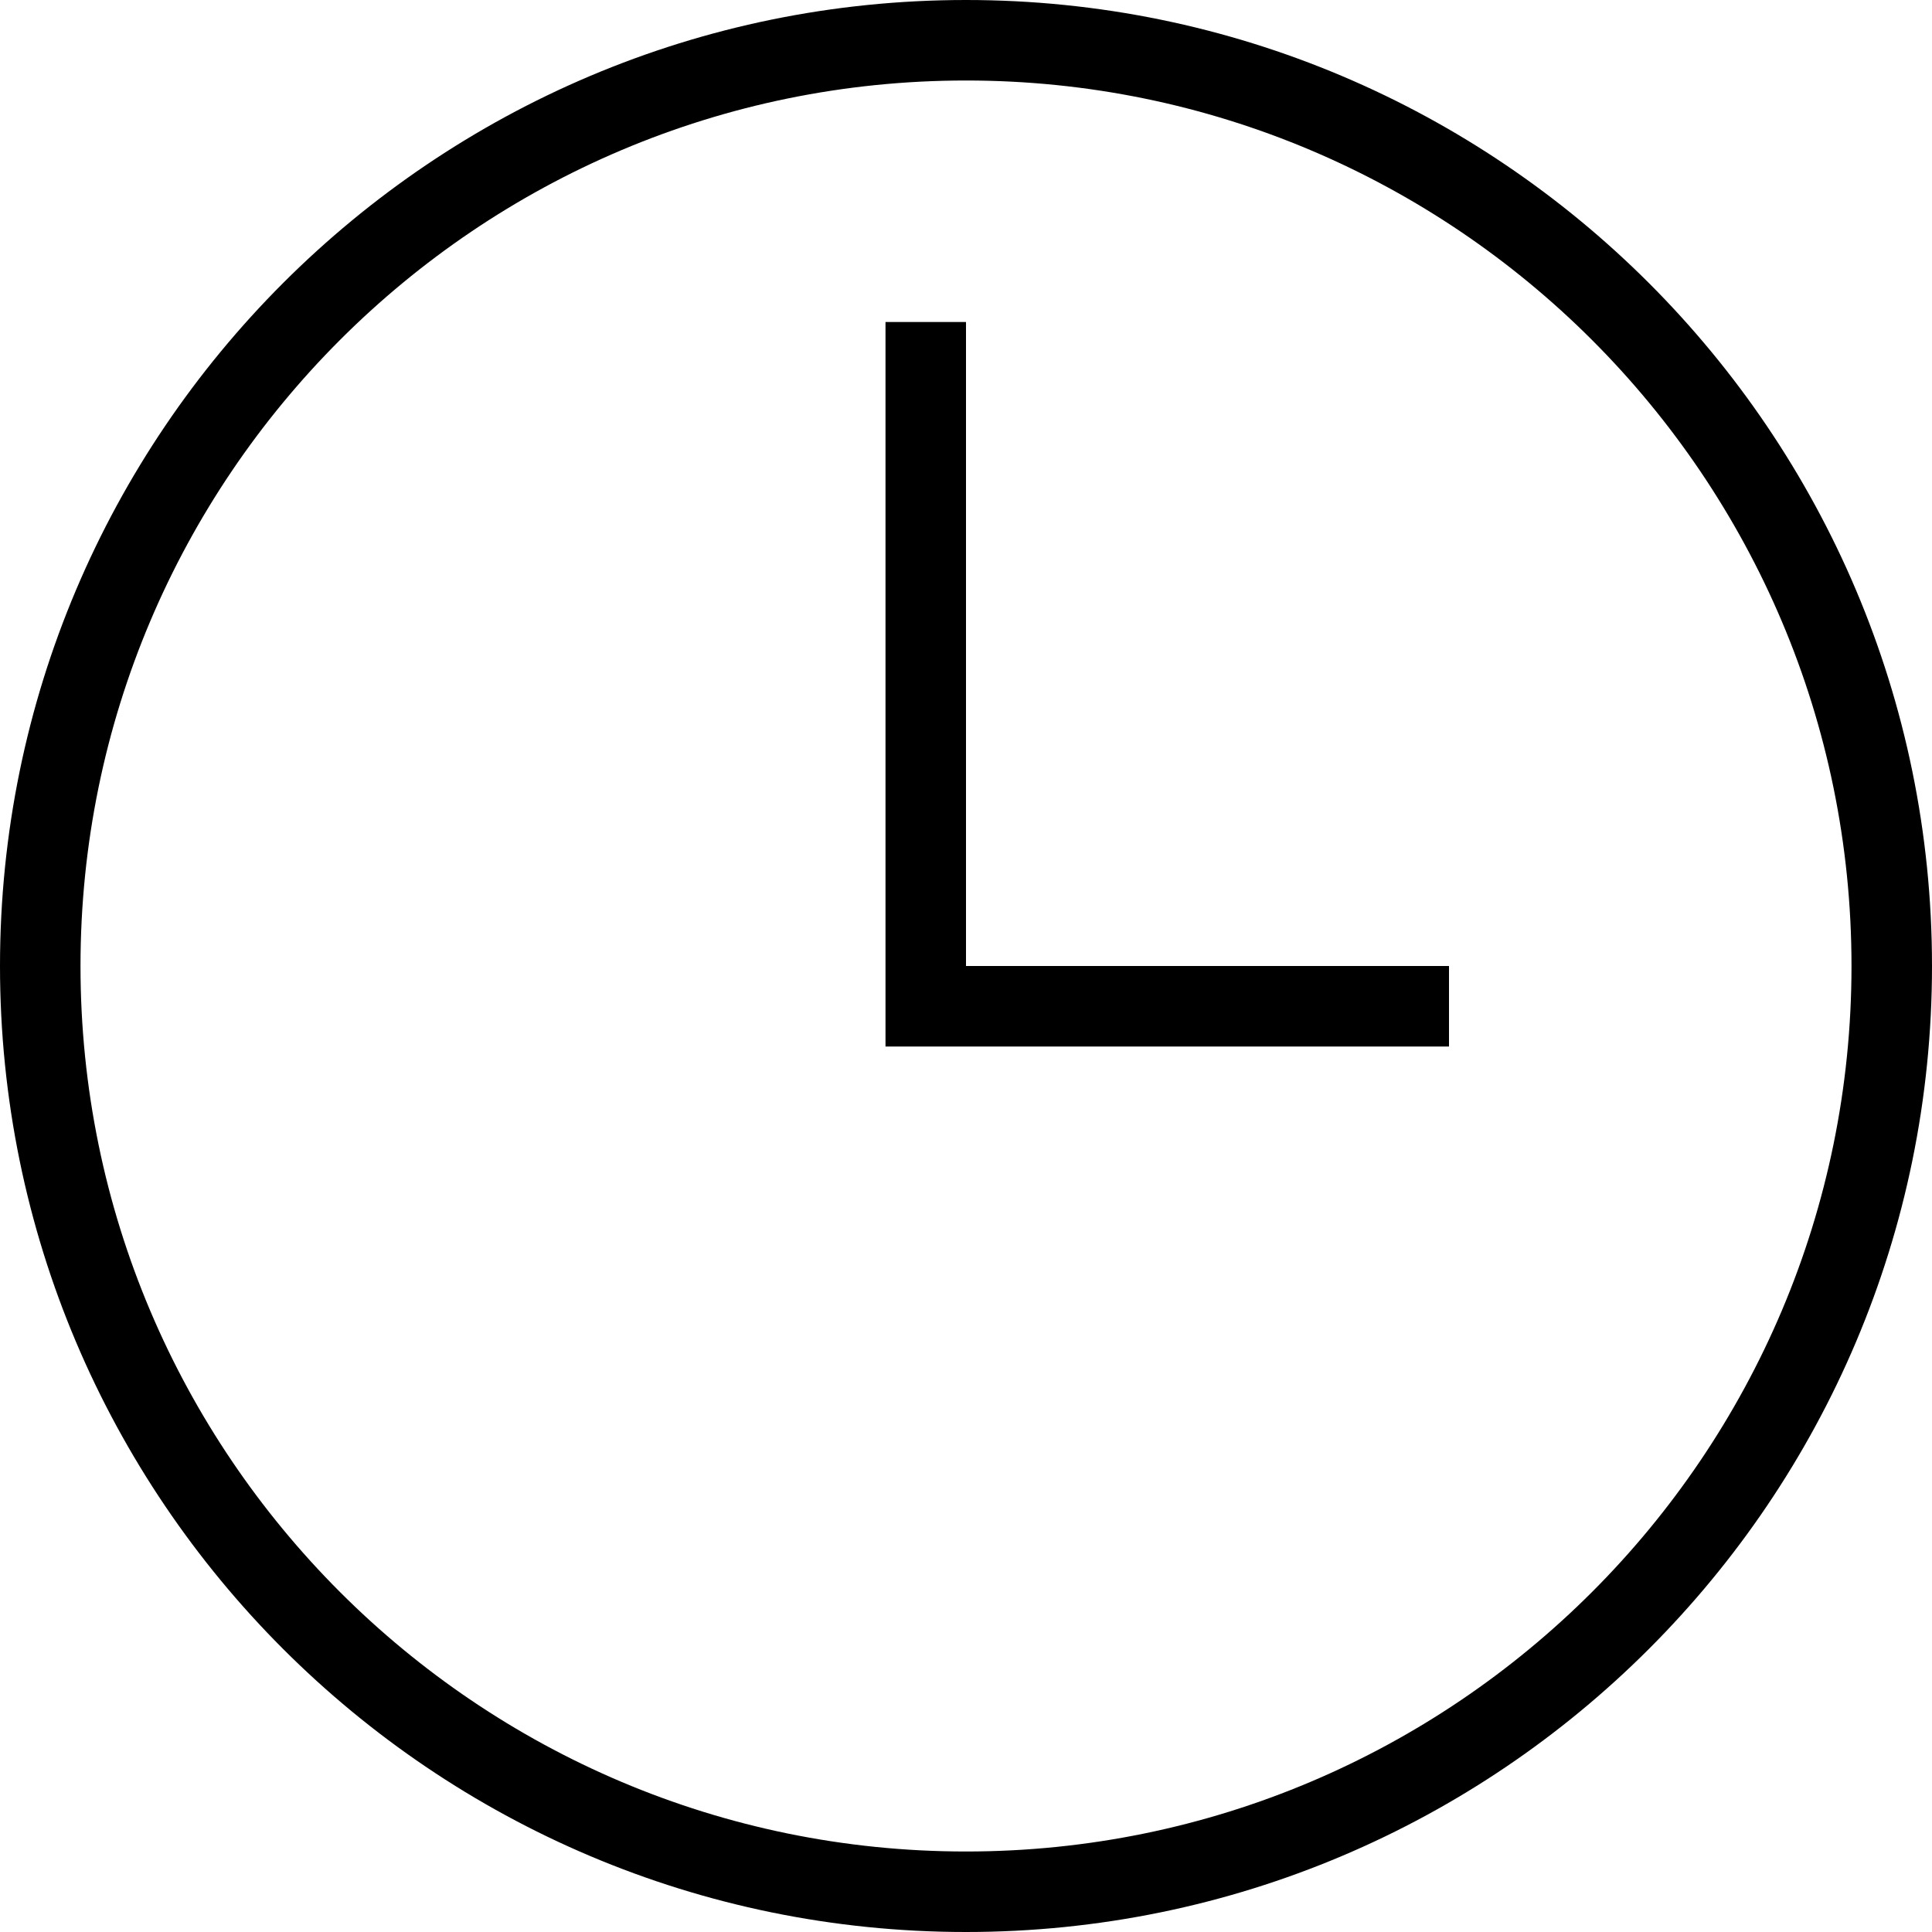
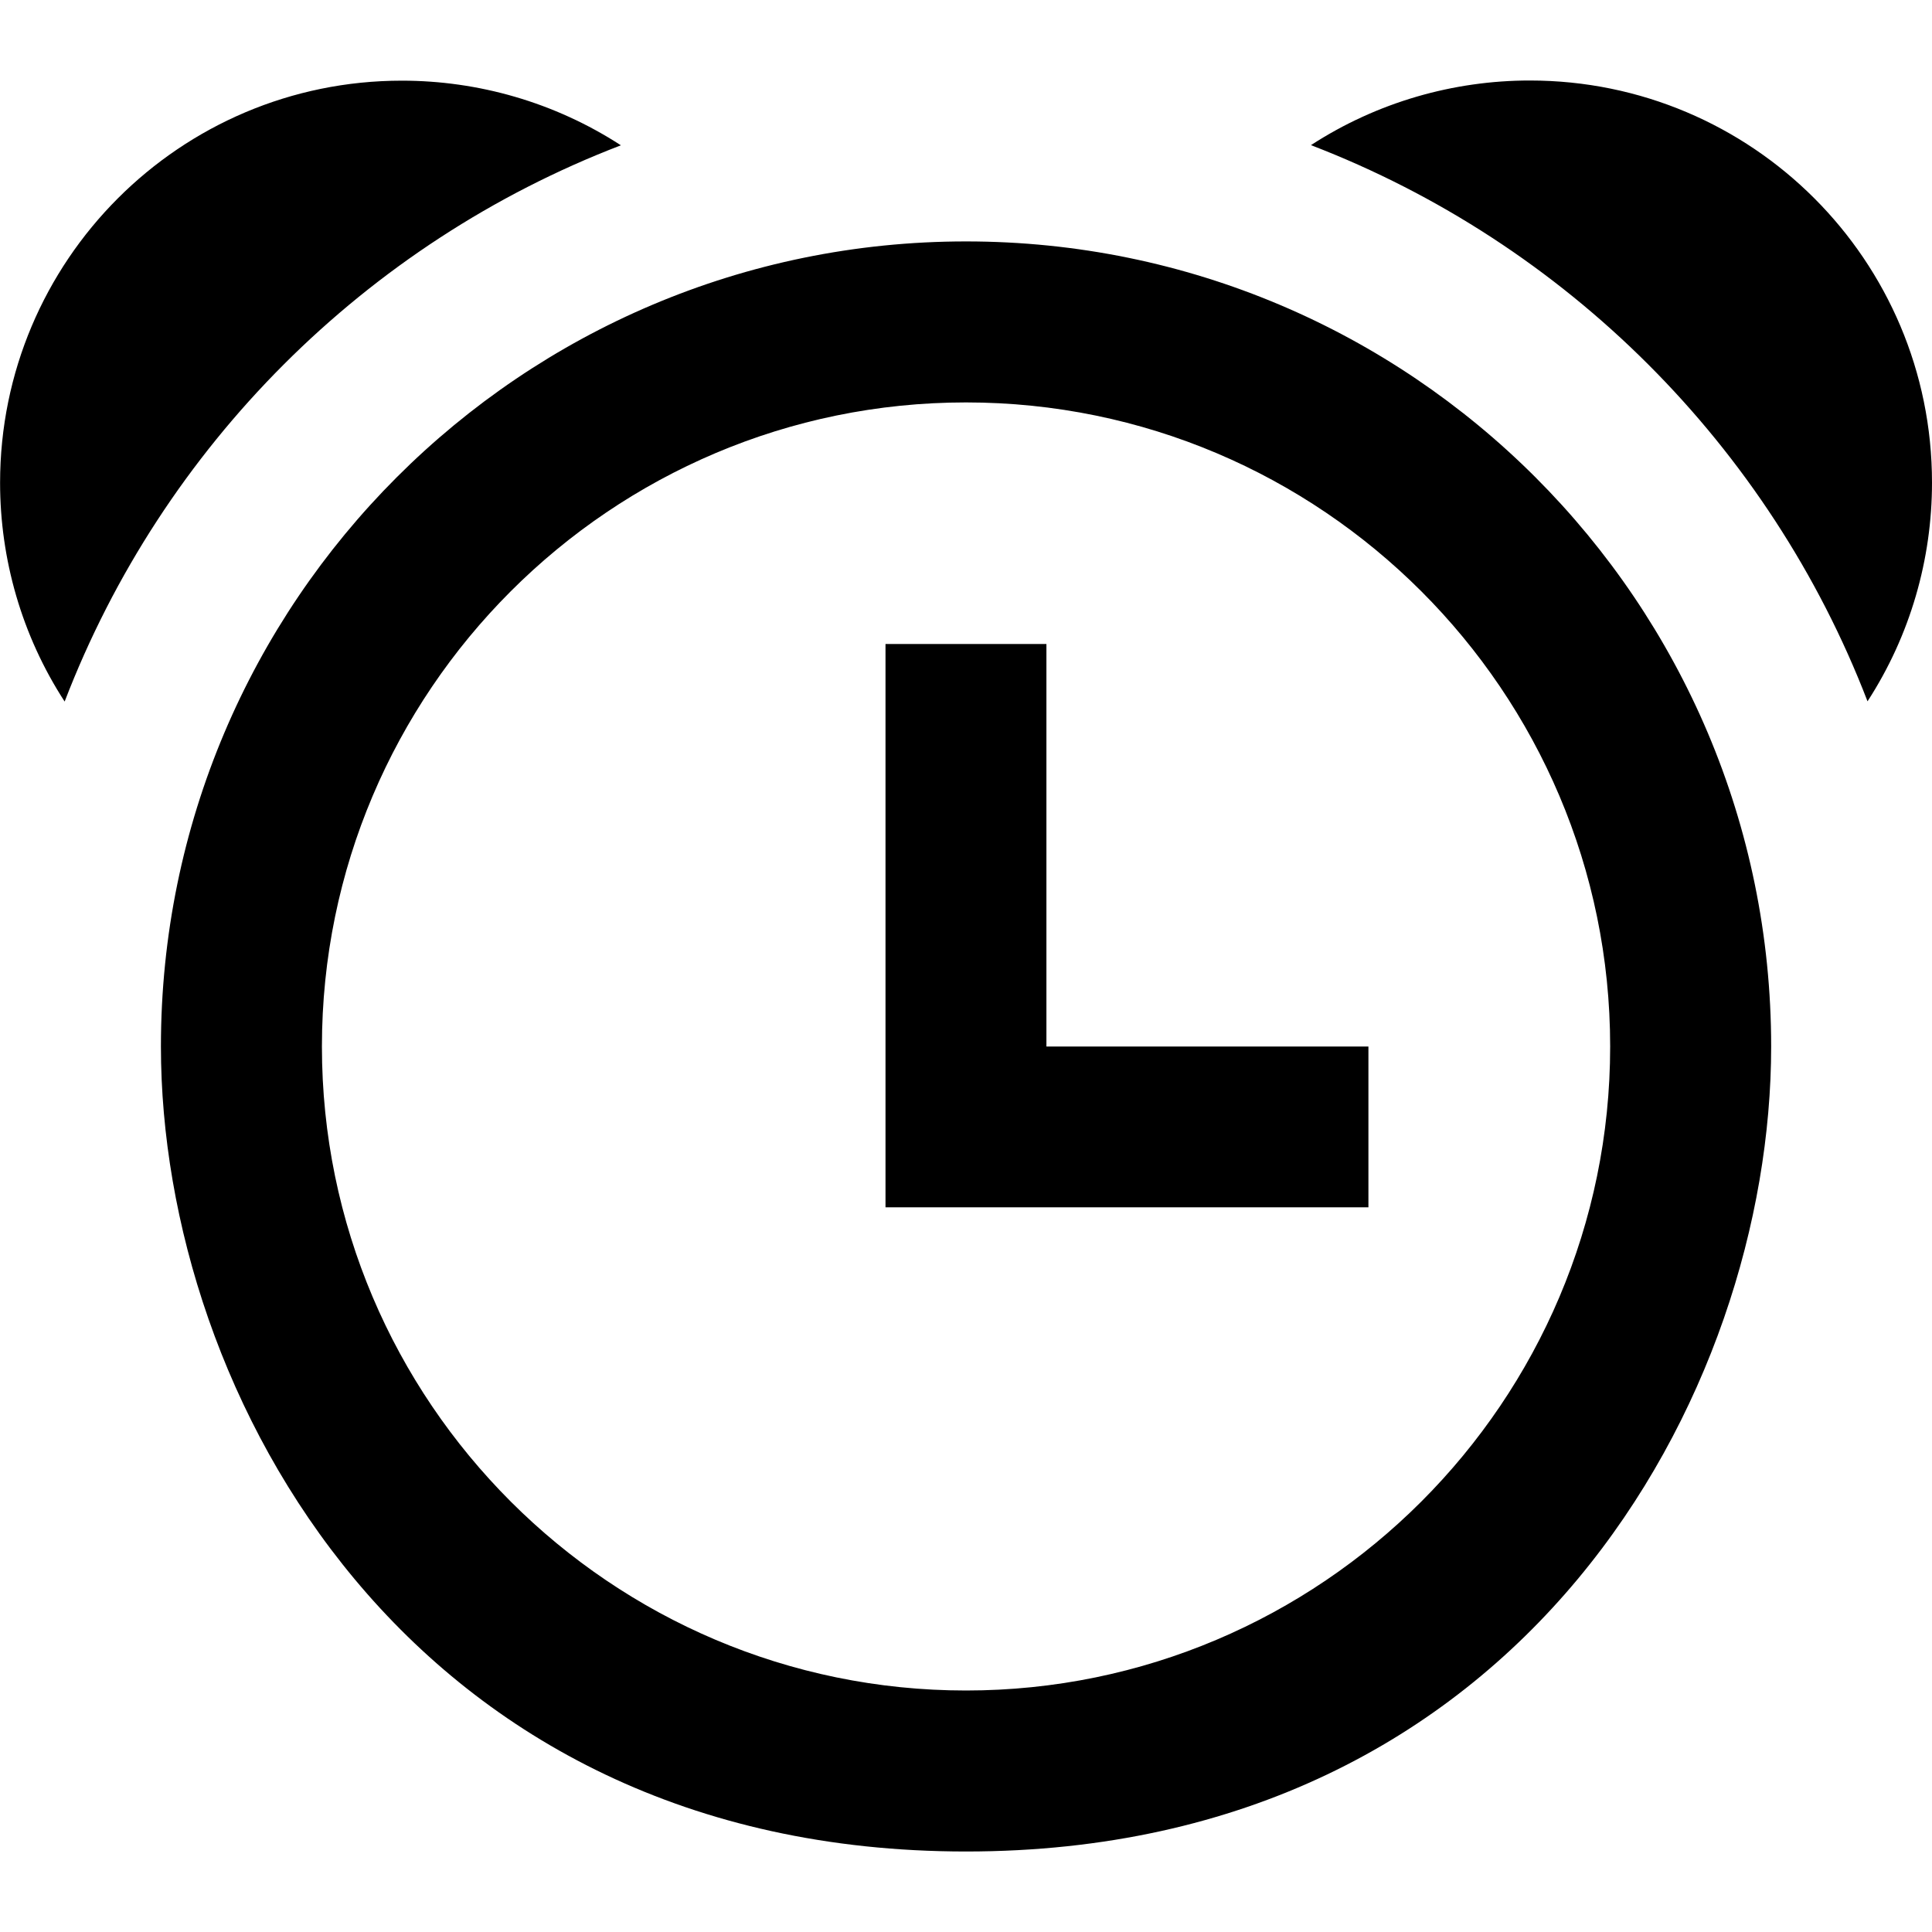
<svg xmlns="http://www.w3.org/2000/svg" width="24" height="24" fill-rule="evenodd" clip-rule="evenodd">
-   <path d="M12 0c6.623 0 12 5.377 12 12s-5.377 12-12 12-12-5.377-12-12 5.377-12 12-12zm0 1c6.071 0 11 4.929 11 11s-4.929 11-11 11-11-4.929-11-11 4.929-11 11-11zm0 11h6v1h-7v-9h1v8z" />
+   <path d="M19.004 1c-.947 0-1.895.268-2.719.803 3.17 1.218 5.694 3.739 6.914 6.909.534-.823.801-1.77.801-2.717 0-2.761-2.236-4.995-4.996-4.995m-7.004 20c-4.411 0-8.001-3.59-8.001-8 0-4.413 3.59-8.001 8.001-8.001 4.412 0 8.002 3.588 8.002 8.001 0 4.41-3.59 8-8.002 8m10.002-8c0-5.522-4.475-10.001-10.002-10.001-5.523 0-10.001 4.479-10.001 10.001 0 4.316 3.087 10 10.001 10 6.93 0 10.002-5.693 10.002-10m-21.199-4.285c-.535-.824-.802-1.772-.802-2.718 0-2.757 2.233-4.995 4.991-4.995.948 0 1.896.268 2.721.803-3.172 1.217-5.692 3.739-6.91 6.91m12.196 4.285v-5h-1.999v6.998h5.999v-1.998h-4z" />
</svg>
